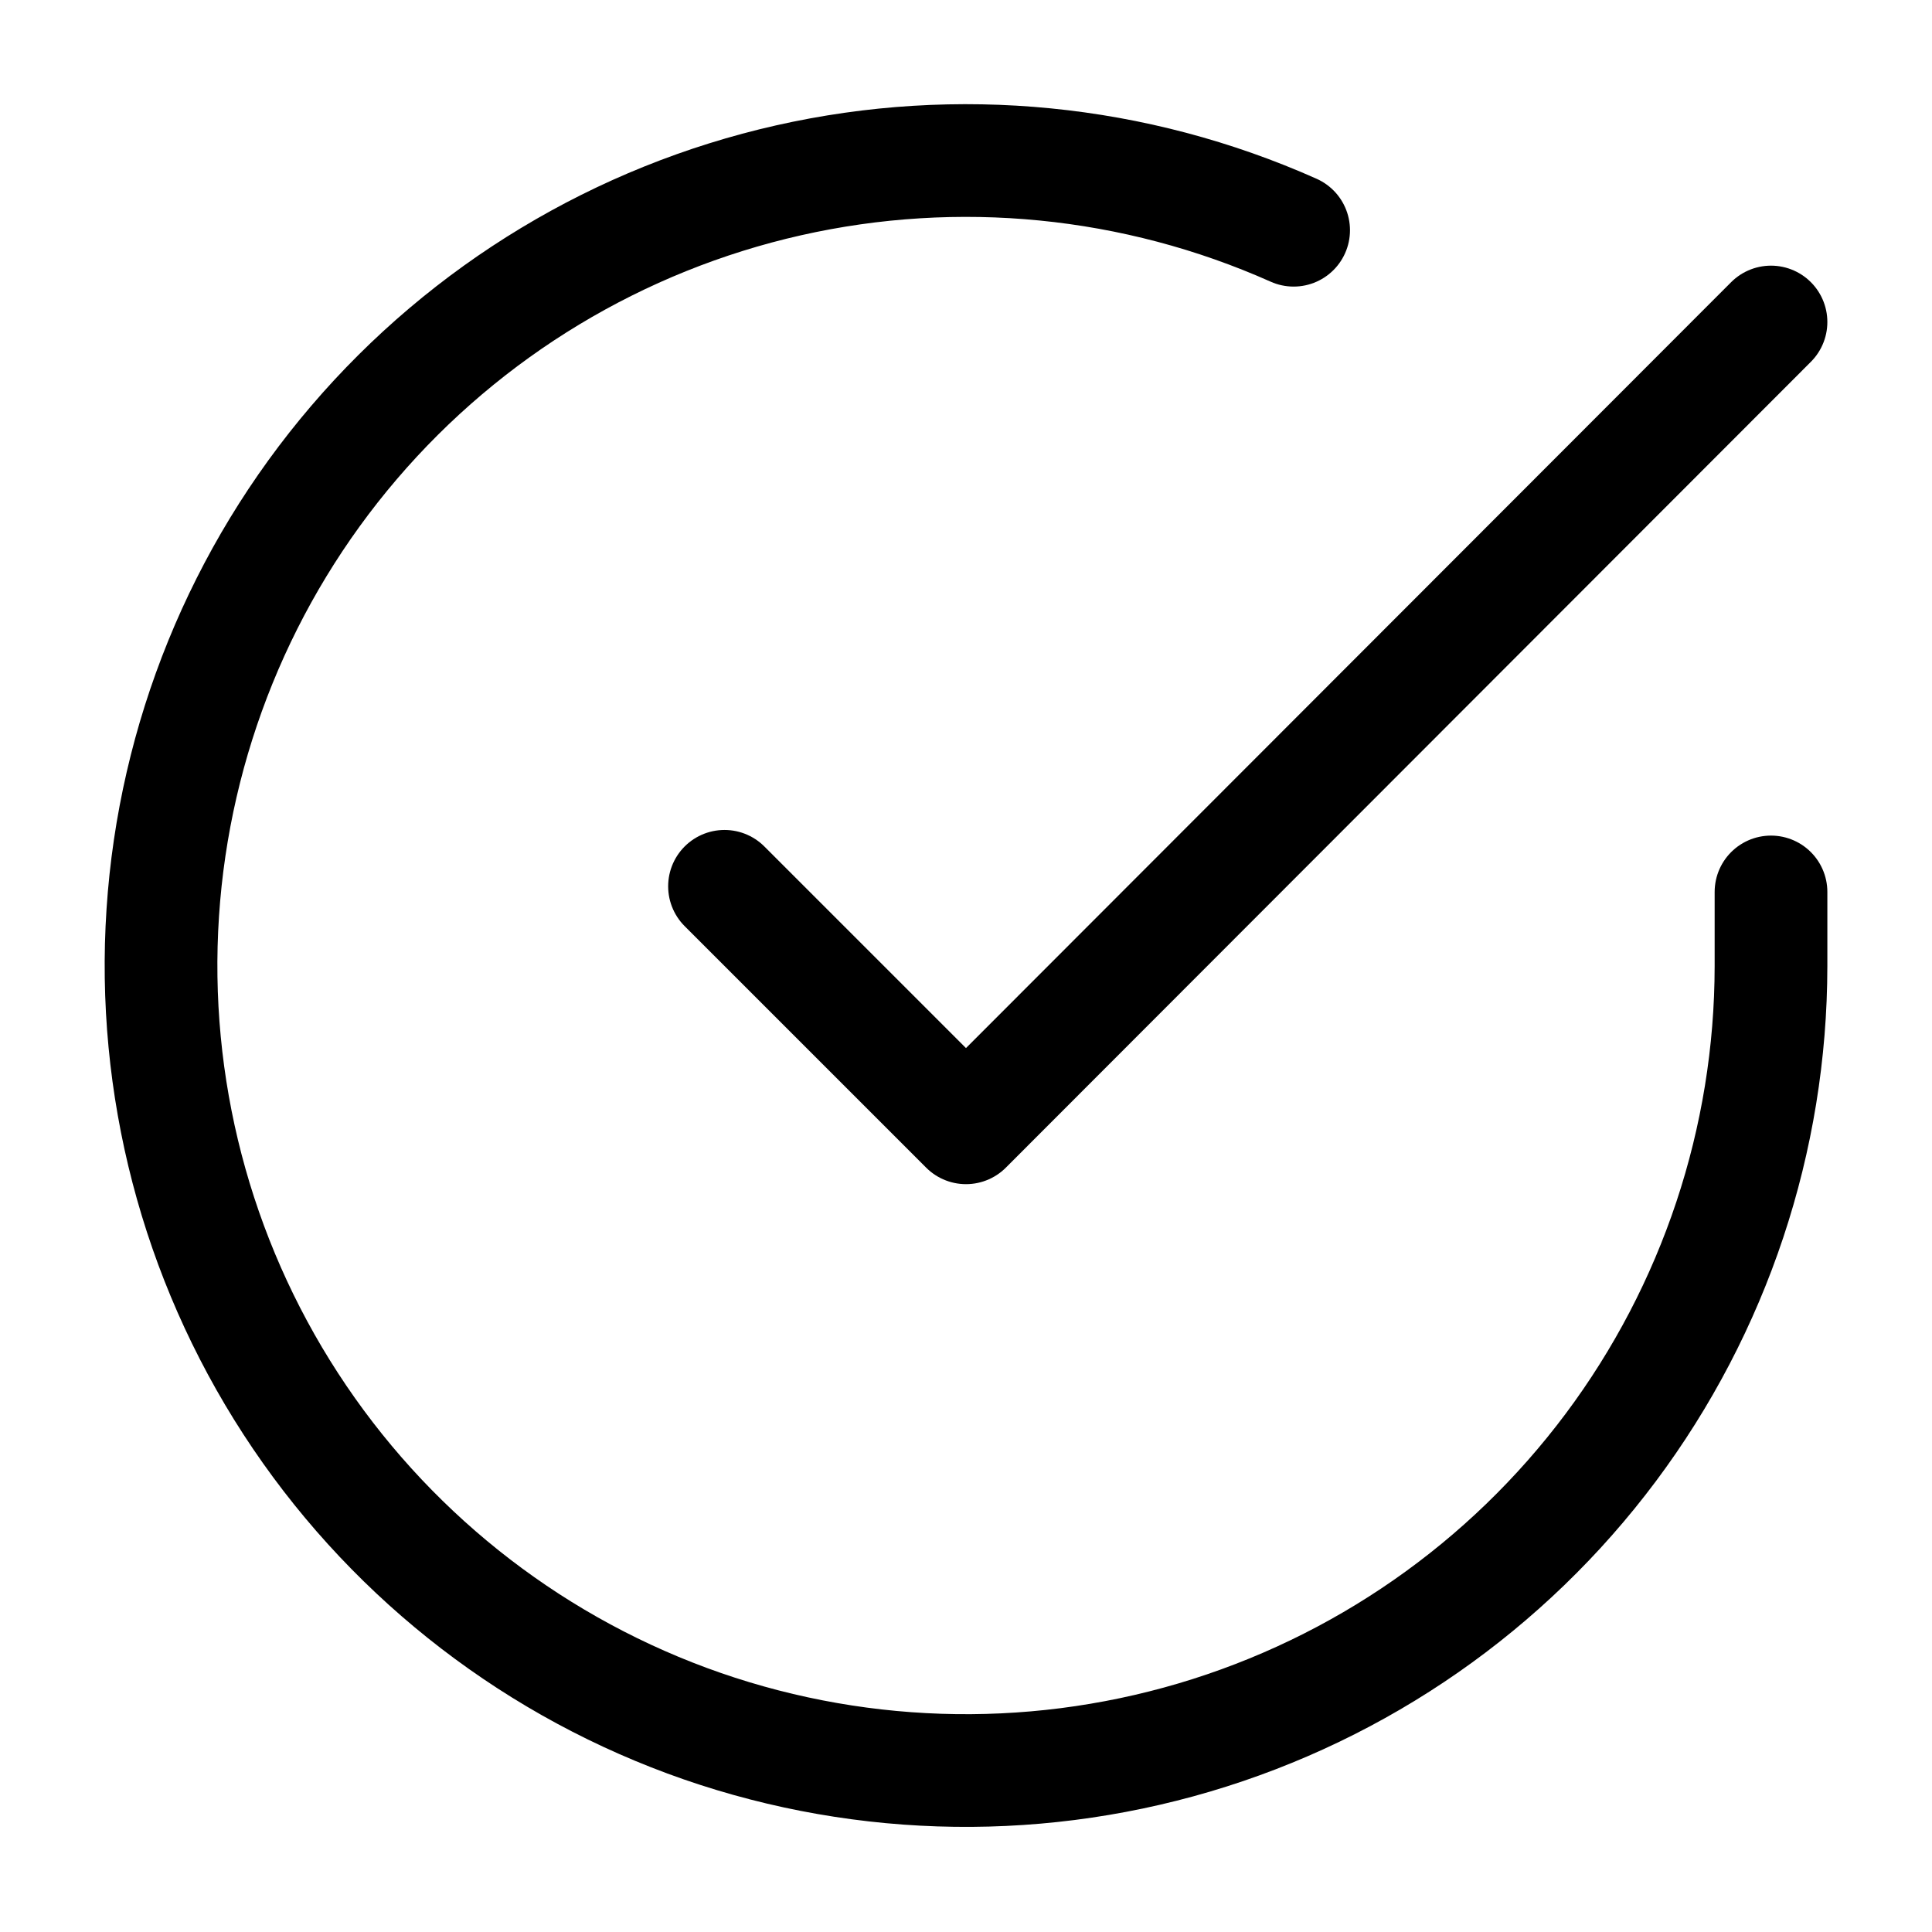
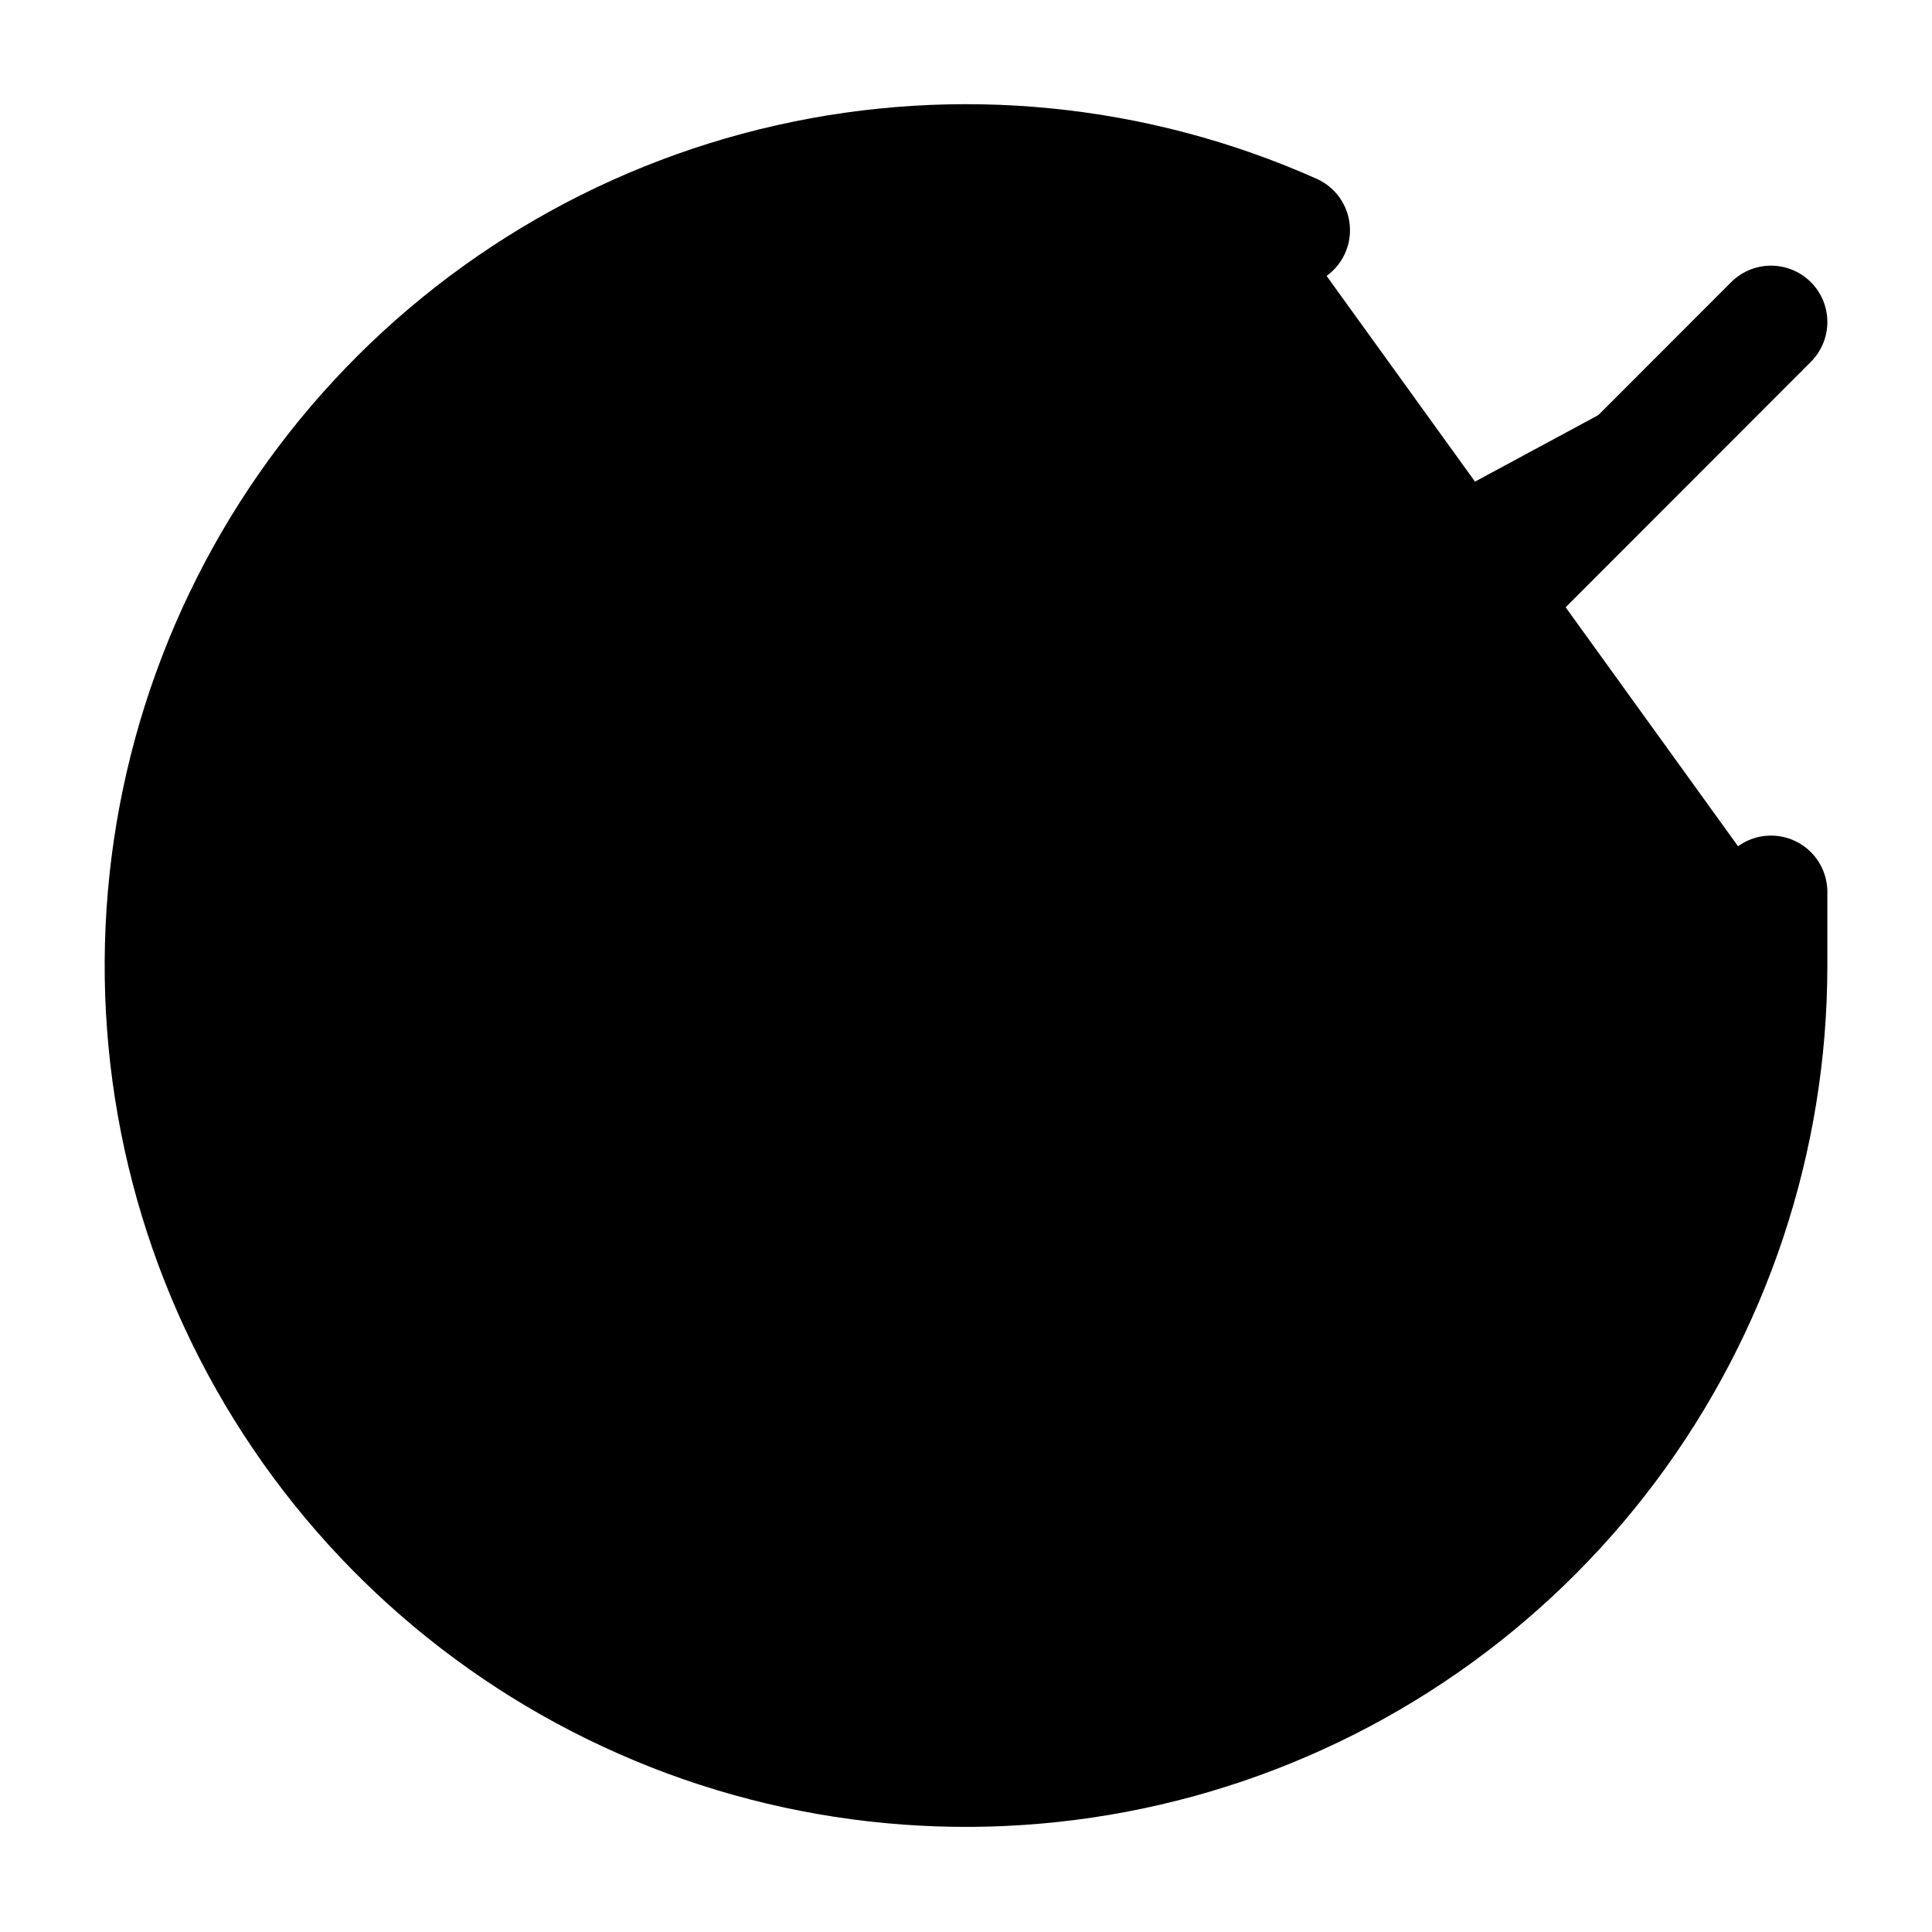
- <svg xmlns="http://www.w3.org/2000/svg" width="24" height="24" viewBox="0 0 24 24" fill="none" stroke="currentColor">
+ <svg xmlns="http://www.w3.org/2000/svg" width="24" height="24" viewBox="0 0 24 24" fill="currentColor" stroke="currentColor">
  <path d="M22 11.08V12C21.999 14.156 21.3 16.255 20.009 17.982C18.718 19.709 16.903 20.973 14.835 21.584C12.767 22.195 10.557 22.122 8.534 21.375C6.512 20.627 4.785 19.246 3.611 17.437C2.437 15.628 1.88 13.488 2.022 11.336C2.164 9.185 2.997 7.136 4.398 5.497C5.799 3.858 7.693 2.715 9.796 2.24C11.9 1.765 14.1 1.982 16.07 2.86" stroke="currentColor" stroke-width="1.4" stroke-linecap="round" stroke-linejoin="round" />
  <path d="M22 4L12 14.01L9 11.01" stroke="currentColor" stroke-width="1.4" stroke-linecap="round" stroke-linejoin="round" />
</svg>
